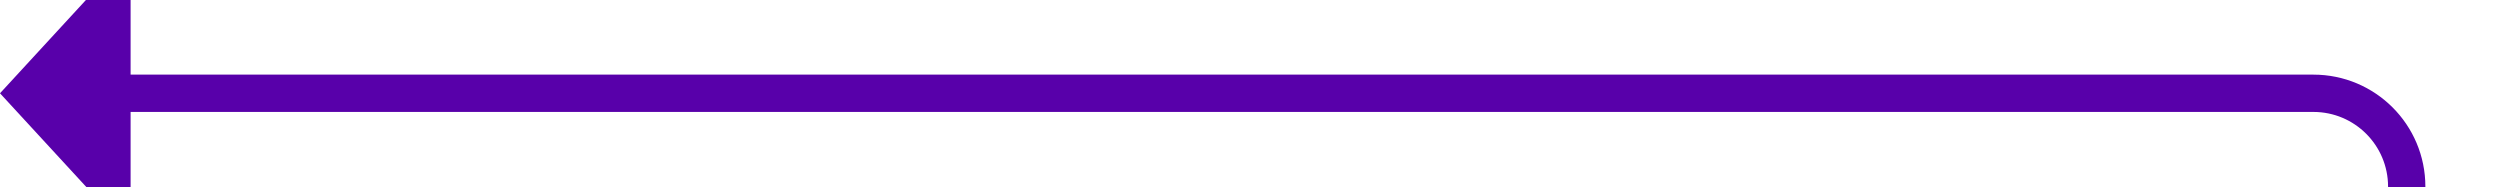
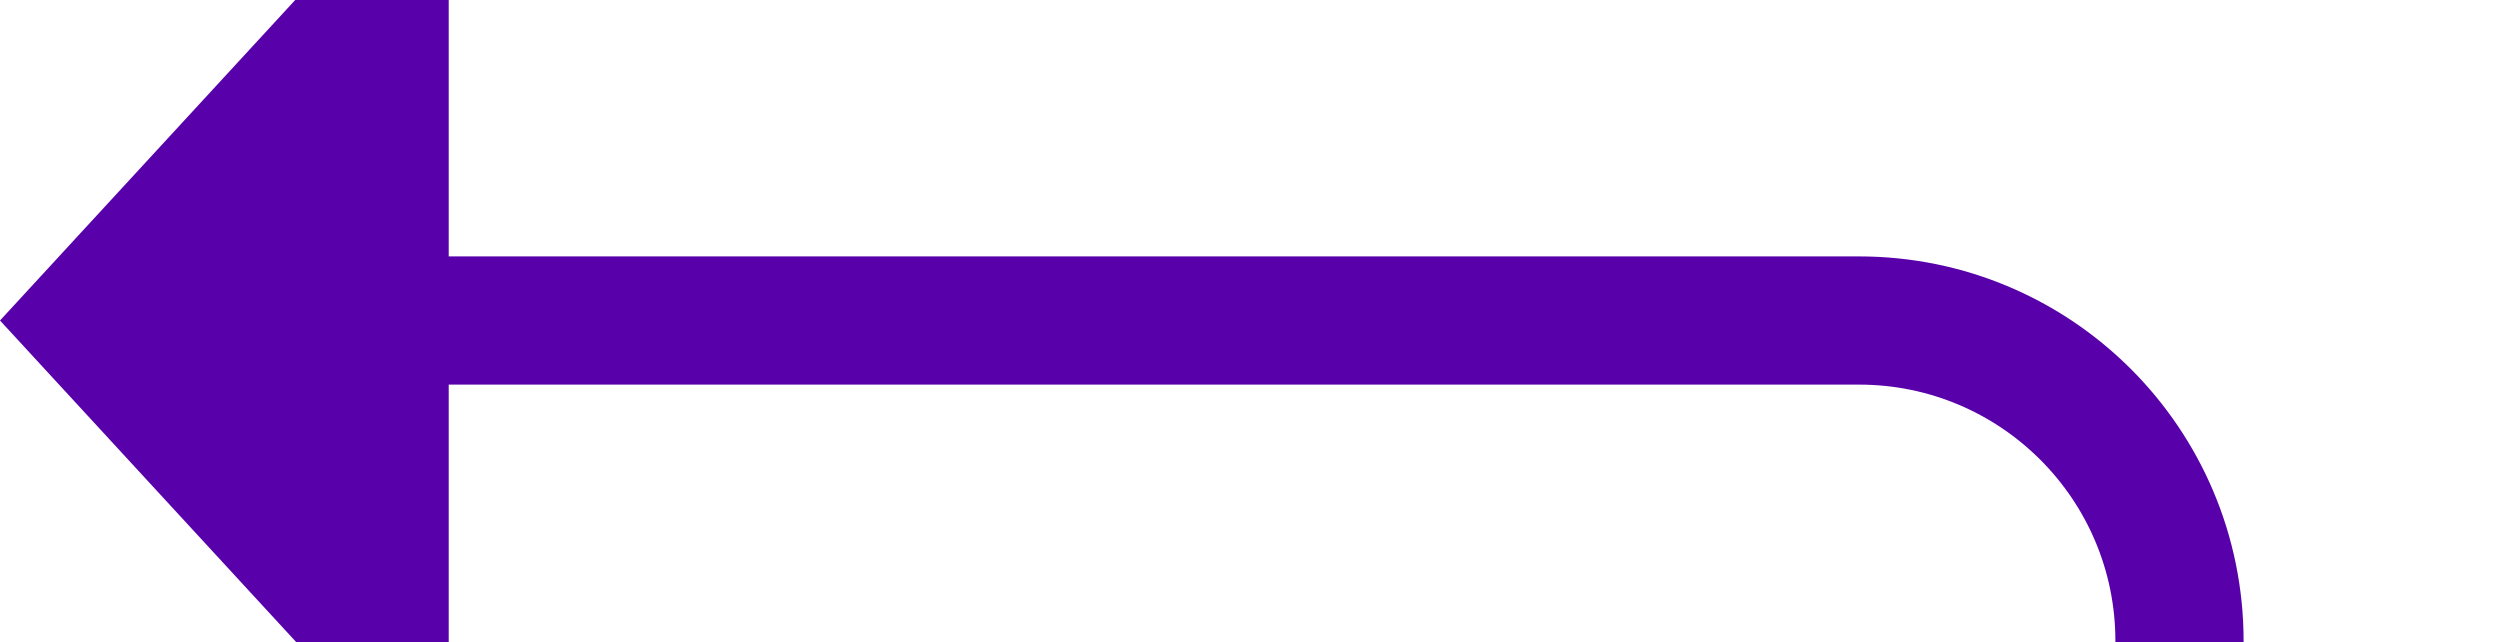
- <svg xmlns="http://www.w3.org/2000/svg" version="1.1" width="134px" height="10px" preserveAspectRatio="xMinYMid meet" viewBox="718 863 134 8">
-   <path d="M 935 1232  L 852 1232  A 5 5 0 0 1 847 1227 L 847 872  A 5 5 0 0 0 842 867 L 724 867  " stroke-width="2" stroke-dasharray="0" stroke="rgba(88, 0, 170, 1)" fill="none" class="stroke" />
-   <path d="M 933.5 1228.5  A 3.5 3.5 0 0 0 930 1232 A 3.5 3.5 0 0 0 933.5 1235.5 A 3.5 3.5 0 0 0 937 1232 A 3.5 3.5 0 0 0 933.5 1228.5 Z M 725 859.4  L 718 867  L 725 874.6  L 725 859.4  Z " fill-rule="nonzero" fill="rgba(88, 0, 170, 1)" stroke="none" class="fill" />
+ <svg xmlns="http://www.w3.org/2000/svg" version="1.1" width="39px" height="10px" preserveAspectRatio="xMinYMid meet" viewBox="224 770 39 8">
+   <path d="M 290 821  L 263 821  A 5 5 0 0 1 258 816 L 258 779  A 5 5 0 0 0 253 774 L 230 774  " stroke-width="2" stroke-dasharray="0" stroke="rgba(88, 0, 170, 1)" fill="none" class="stroke" />
+   <path d="M 288.5 817.5  A 3.5 3.5 0 0 0 285 821 A 3.5 3.5 0 0 0 288.5 824.5 A 3.5 3.5 0 0 0 292 821 A 3.5 3.5 0 0 0 288.5 817.5 Z M 231 766.4  L 224 774  L 231 781.6  L 231 766.4  Z " fill-rule="nonzero" fill="rgba(88, 0, 170, 1)" stroke="none" class="fill" />
</svg>
